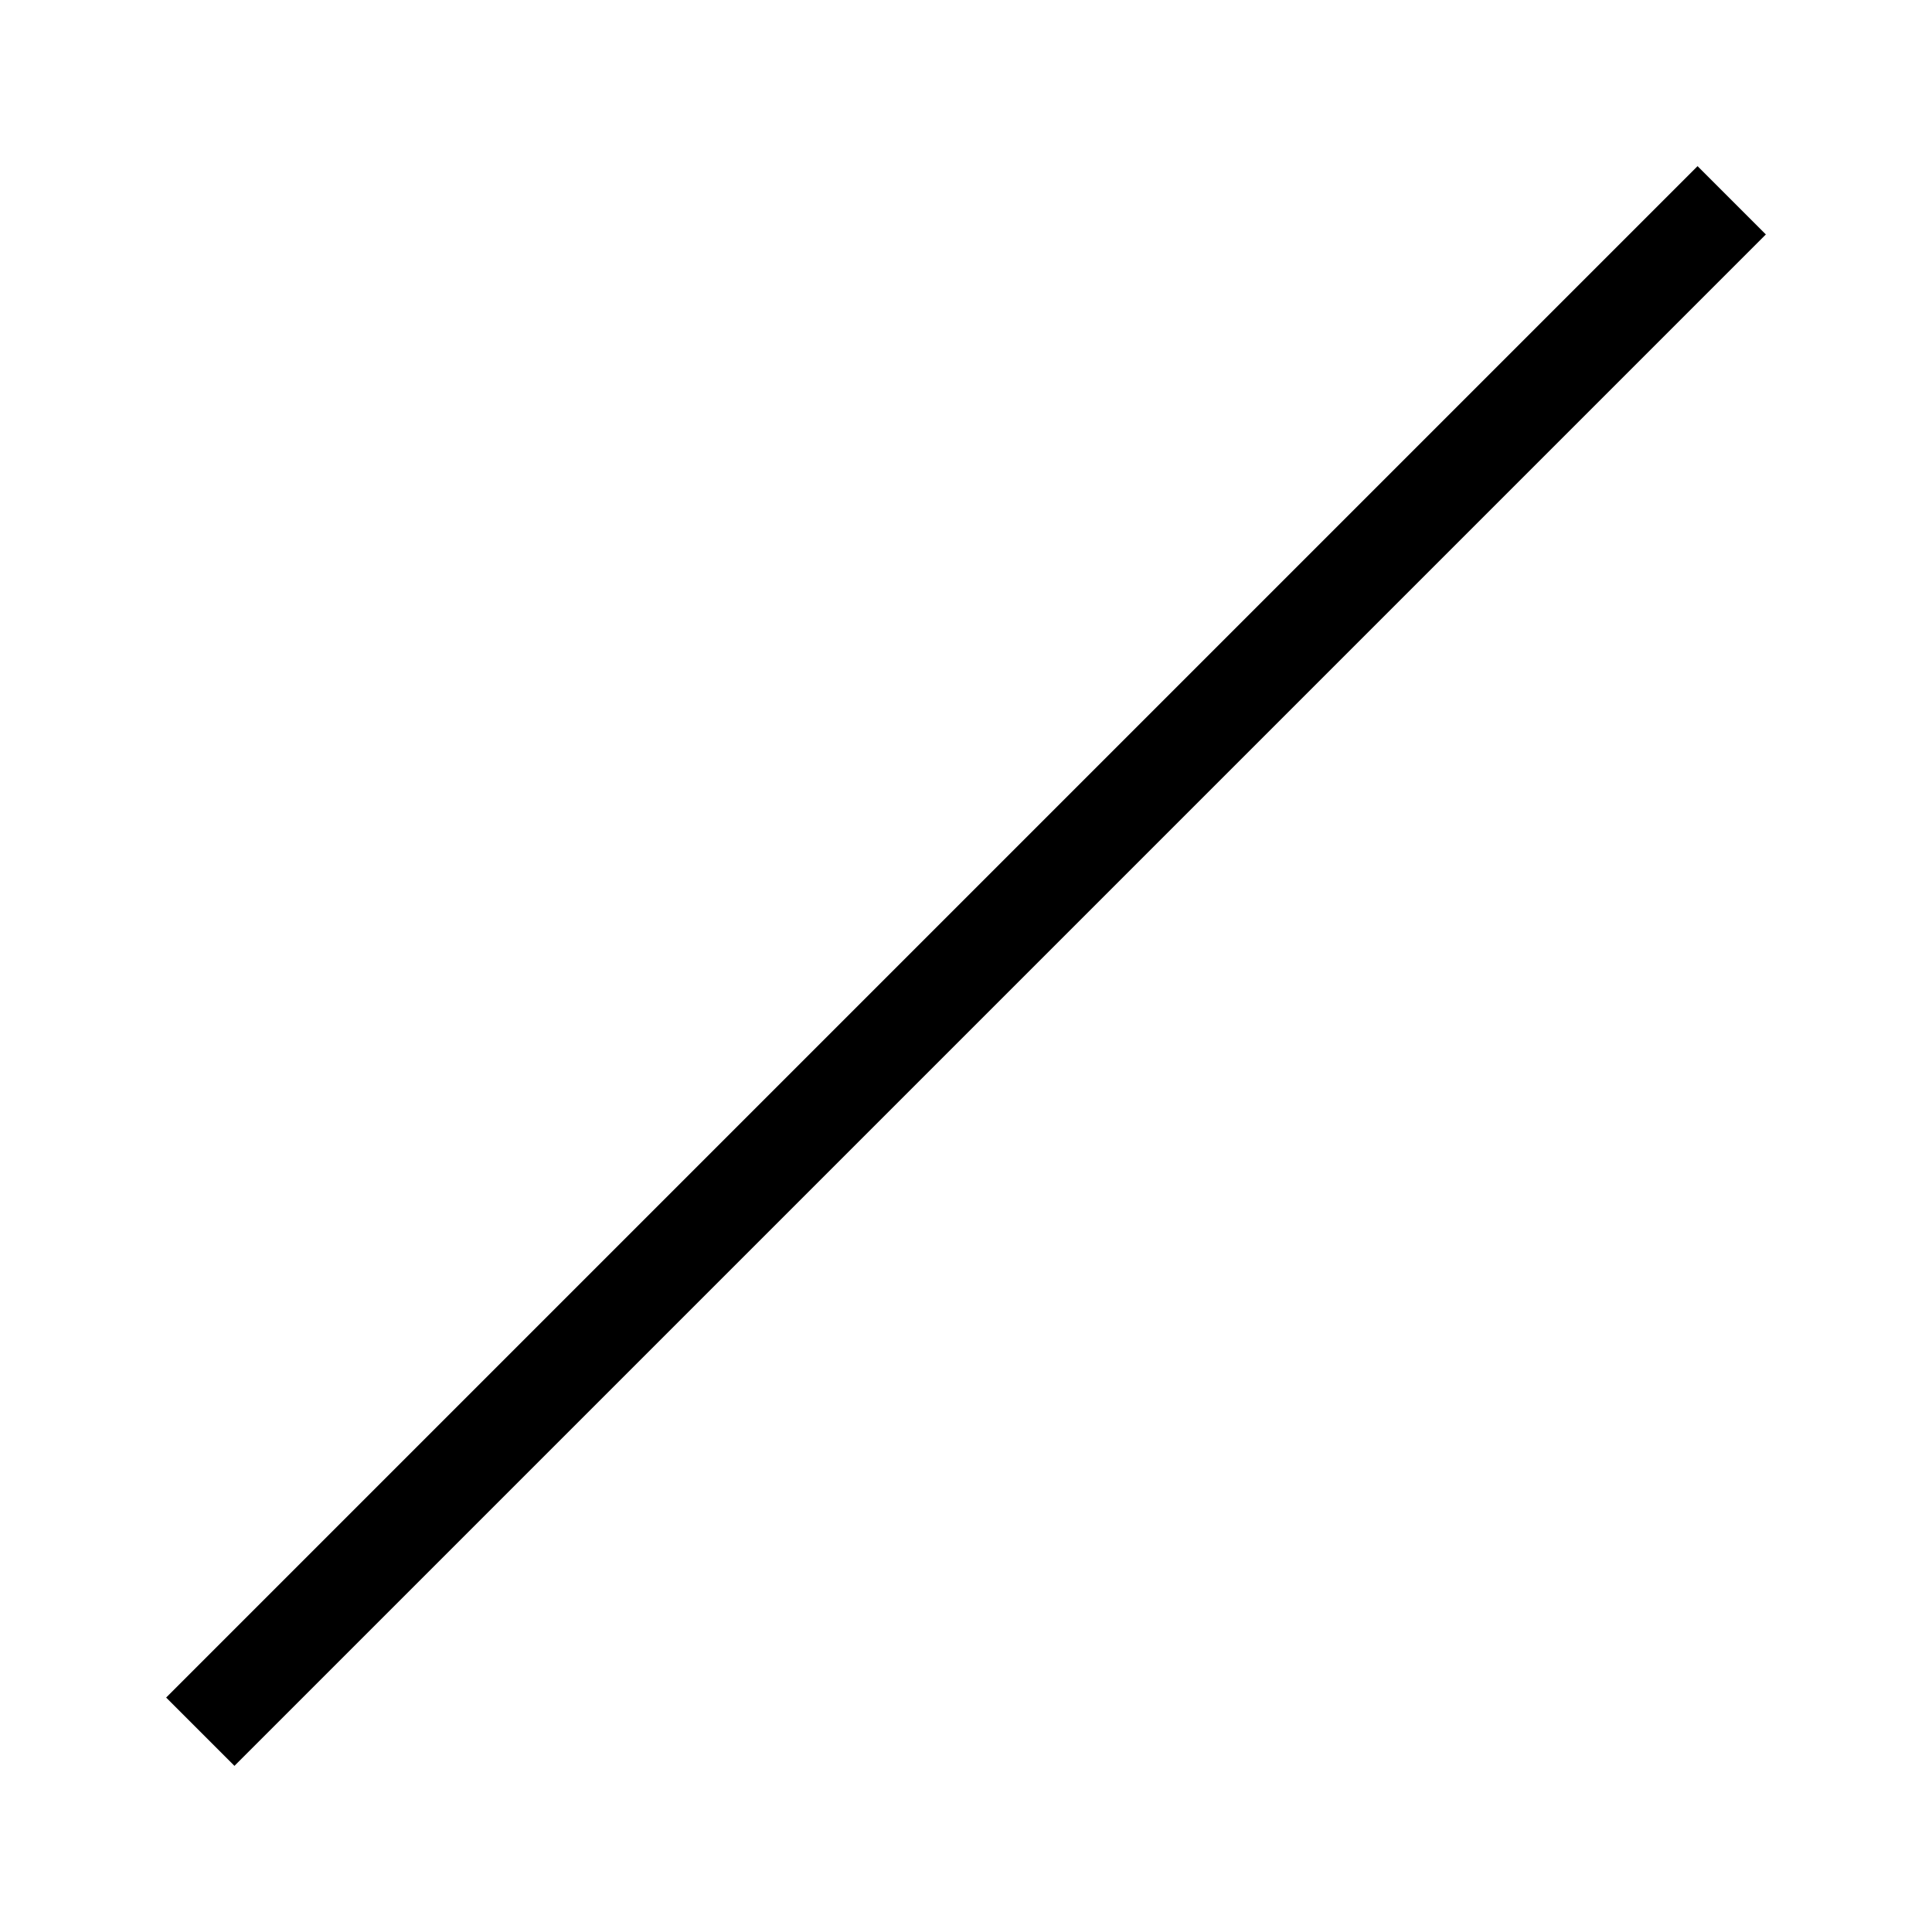
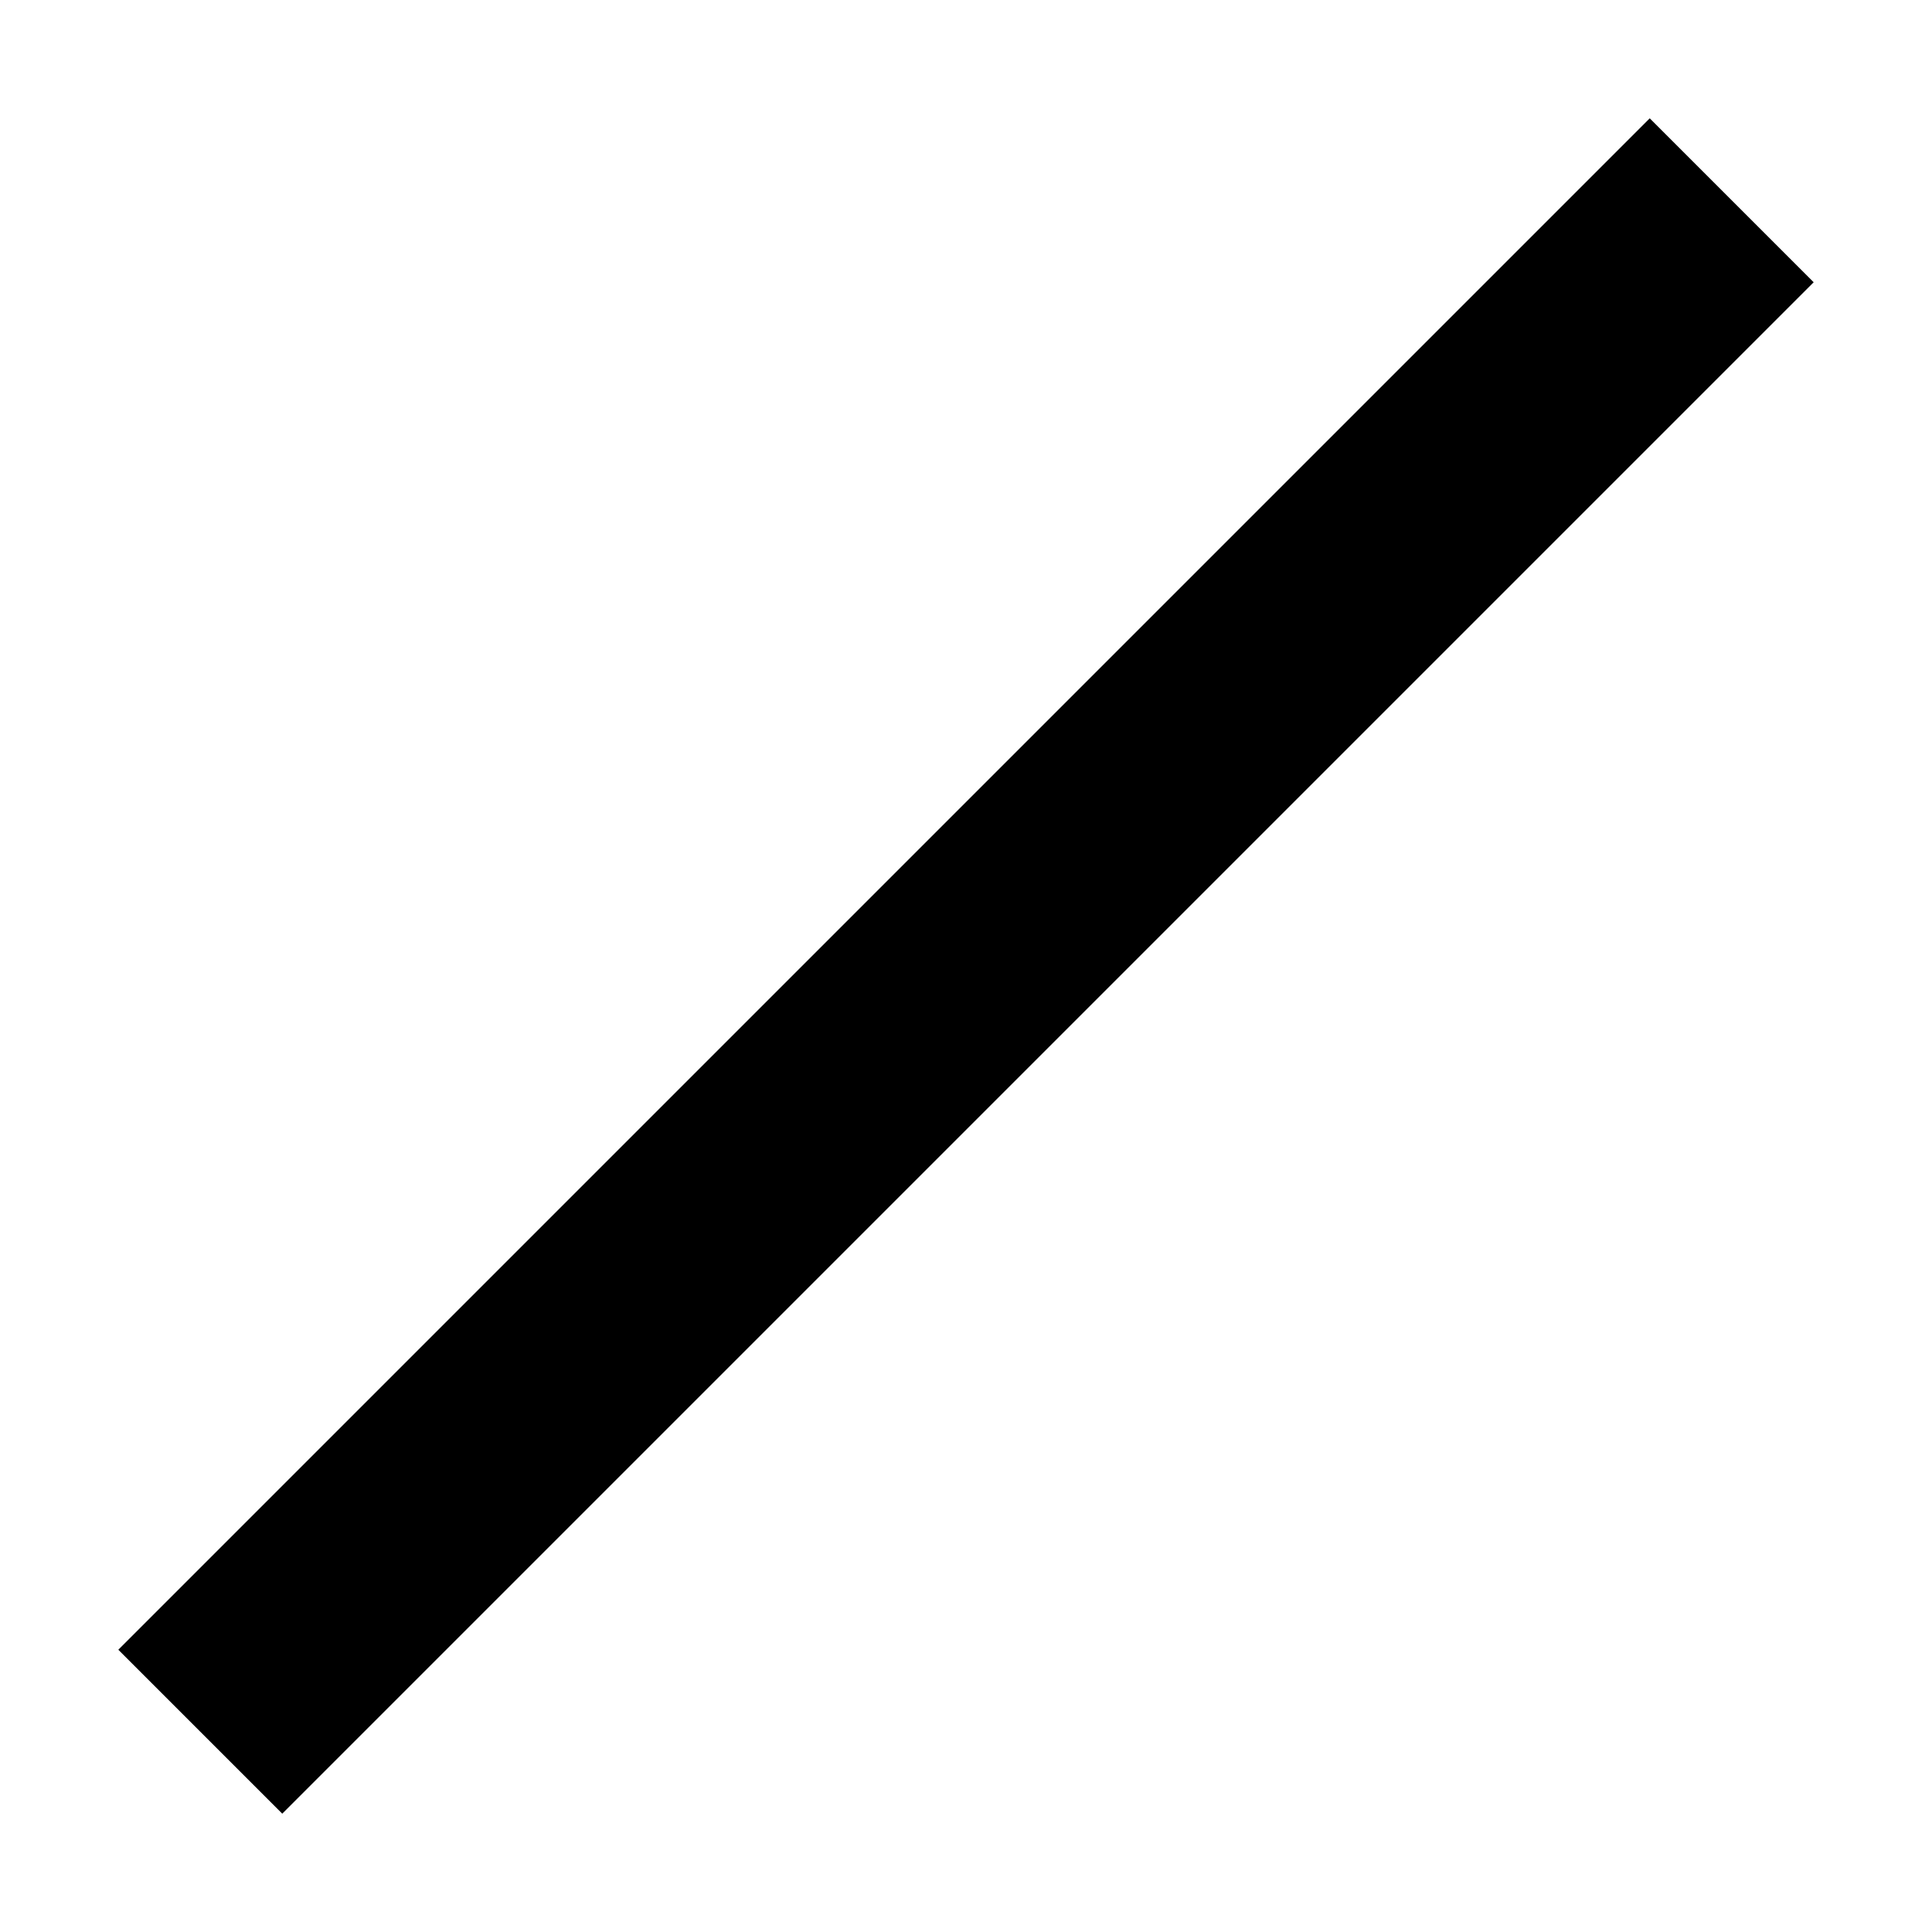
<svg xmlns="http://www.w3.org/2000/svg" width="100mm" height="100mm" viewBox="0 0 100 100" version="1.1" id="svg1">
  <defs id="defs1" />
  <g id="layer1" transform="translate(-27.552,-43.99112)" />
-   <path style="fill:none;fill-opacity:0.2;stroke:#000000;stroke-width:5;stroke-dasharray:none" d="M 10.367,89.633 89.633,10.367 Z" id="path17" />
+   <path style="fill:none;fill-opacity:0.2;stroke:#000000;stroke-width:12;stroke-dasharray:none" d="M 10.367,89.633 89.633,10.367 Z" id="path17" />
</svg>
